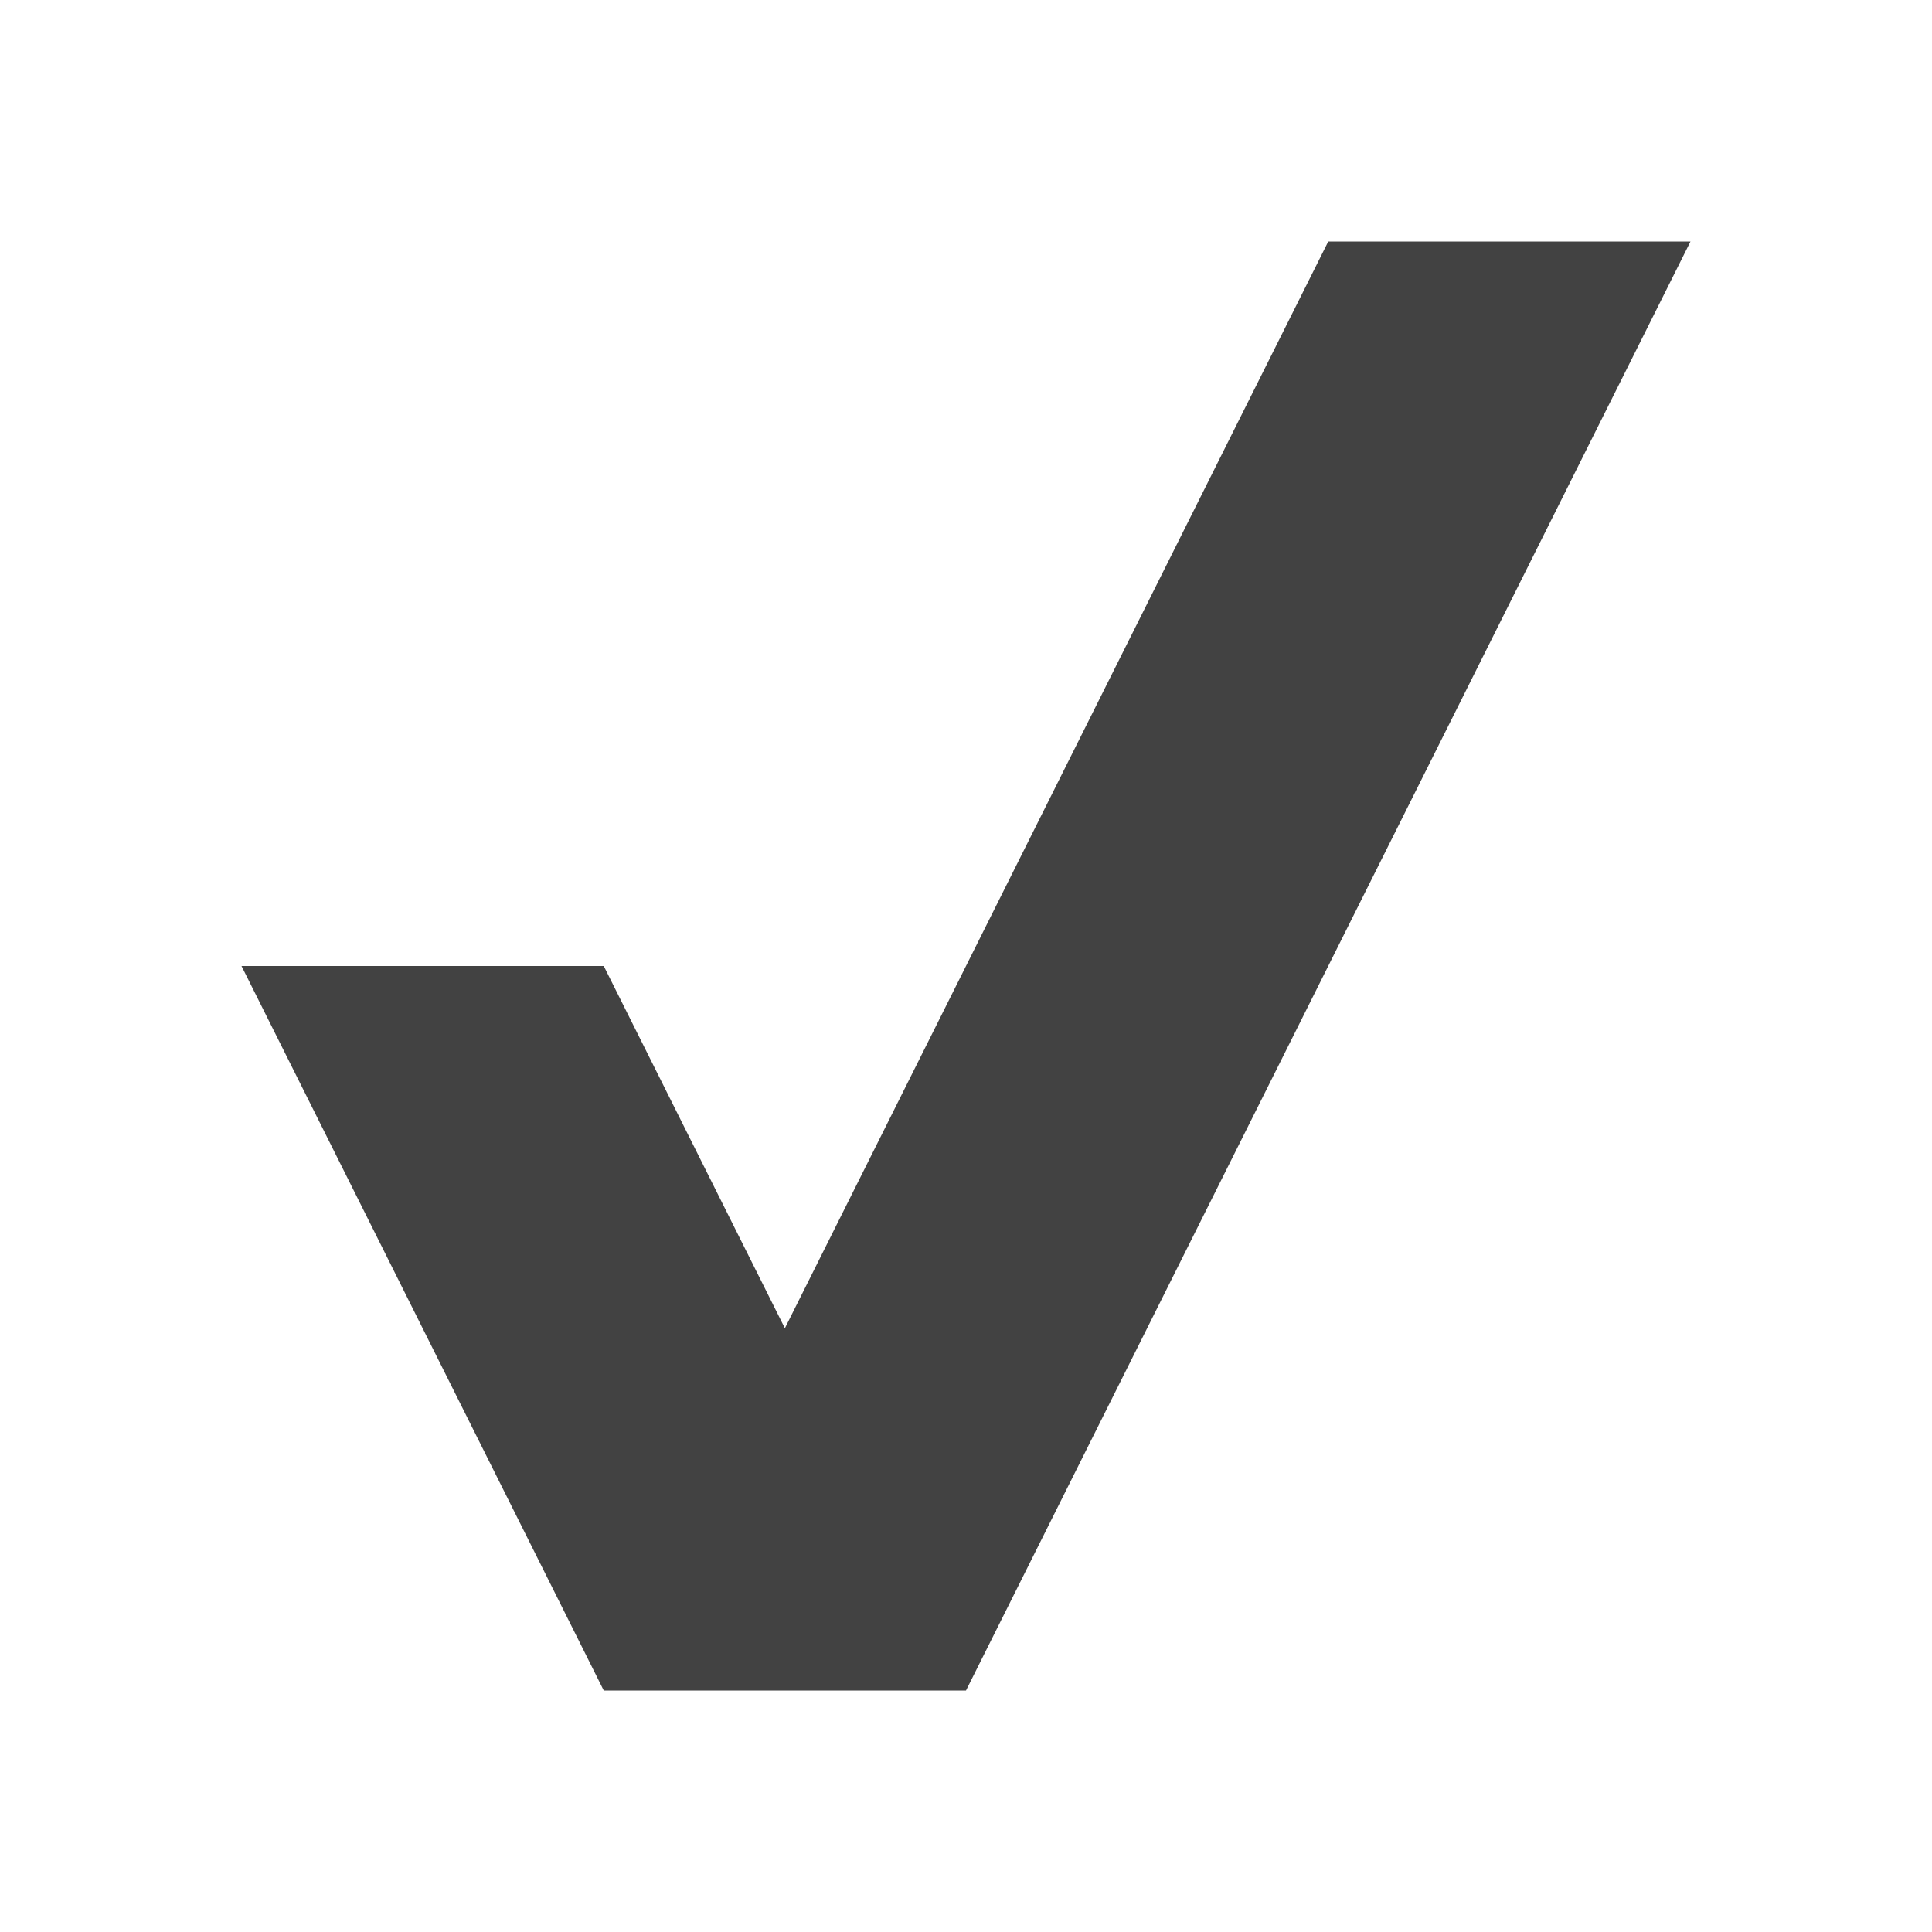
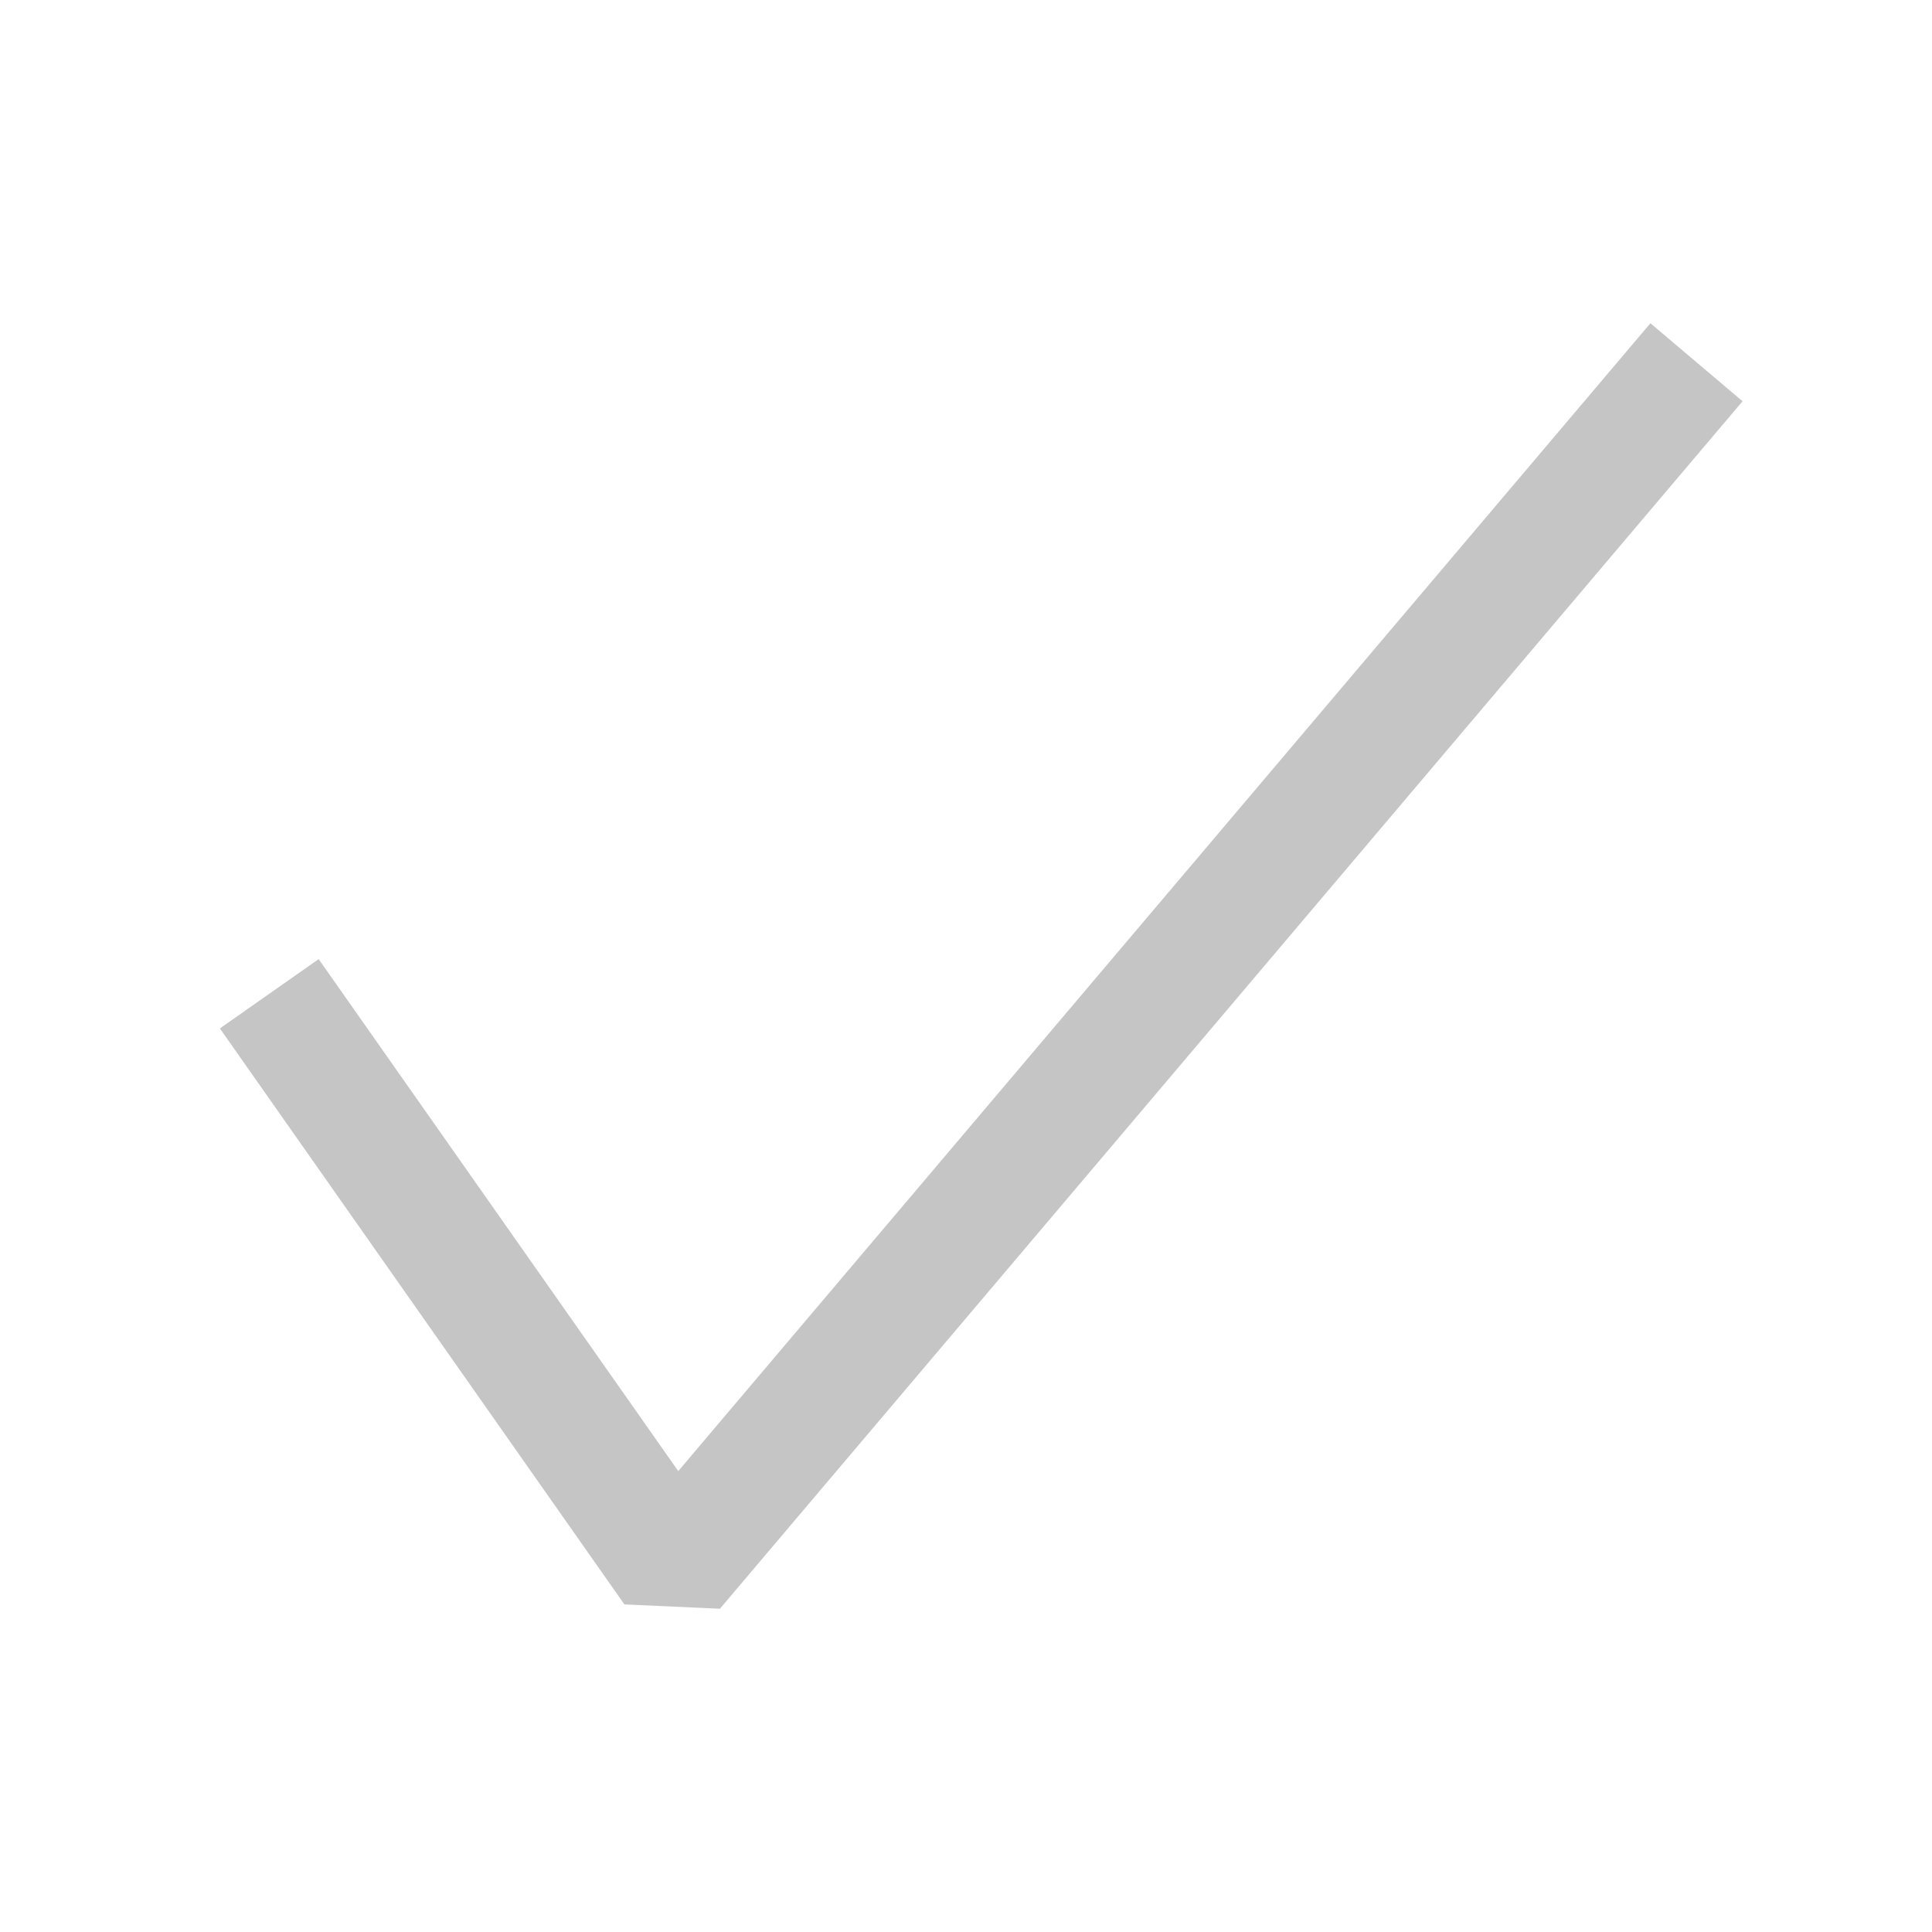
- <svg xmlns="http://www.w3.org/2000/svg" width="16" height="16" viewBox="-2 -2 16 16" enable-background="new -2 -2 16 16">
-   <polygon fill="#424242" points="9,0 4.5,9 3,6 0,6 3,12 6,12 12,0" />
+ <svg xmlns="http://www.w3.org/2000/svg" width="16" height="16" viewBox="0 0 16 16" fill="none">
+   <path fill-rule="evenodd" clip-rule="evenodd" d="M14.431 3.323L5.962 13.323L5.171 13.287L1.821 8.517L2.639 7.943L5.617 12.183L13.668 2.677L14.431 3.323Z" fill="#C5C5C5" />
</svg>
